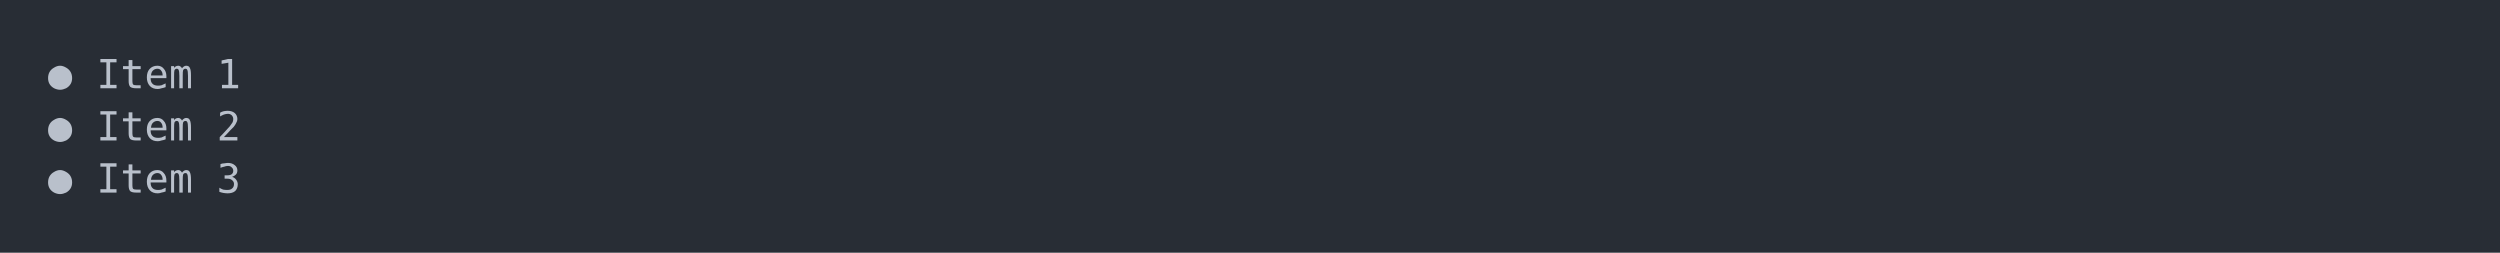
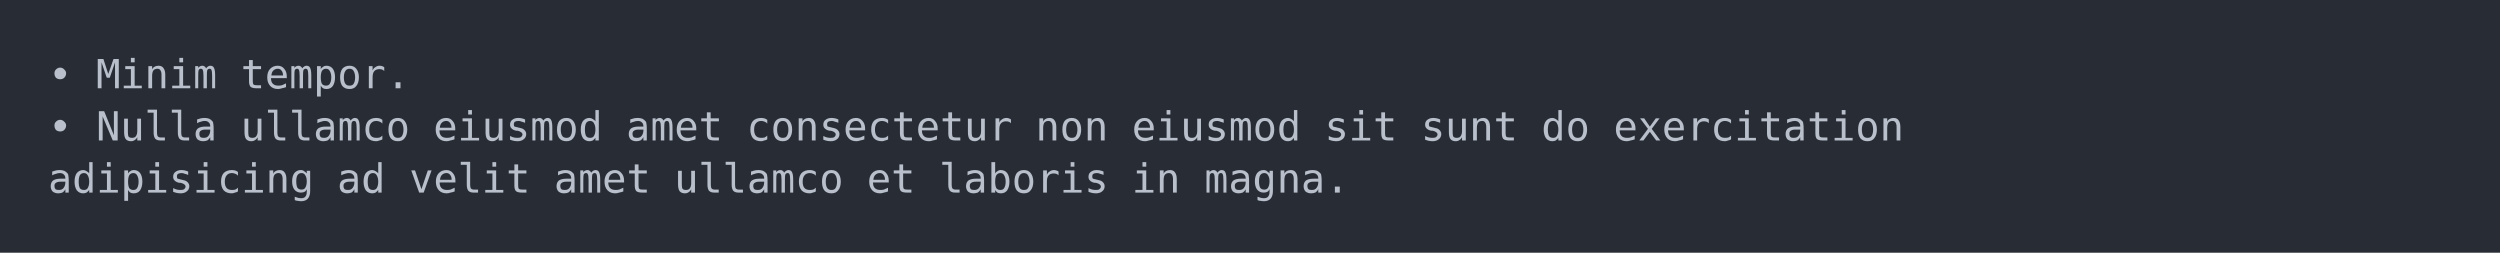
<svg xmlns="http://www.w3.org/2000/svg" xmlns:xlink="http://www.w3.org/1999/xlink" width="1040" height="105.13">
  <rect width="1040" height="105.13" rx="0" ry="0" class="a" />
  <svg height="65.13" viewBox="0 0 100 6.513" width="1000" x="20" y="20">
    <style>.a{fill:rgb(40,45,53)}.b{font-family:'Fira Code',Monaco,Consolas,Menlo,'Bitstream Vera Sans Mono','Powerline Symbols',monospace}.c{fill:transparent}.d{fill:rgb(185,192,203);white-space:pre}</style>
    <g font-family="'Fira Code',Monaco,Consolas,Menlo,'Bitstream Vera Sans Mono','Powerline Symbols',monospace" font-size="1.67" class="b">
      <defs>
        <symbol id="a">
          <rect height="4" width="100" x="0" y="0" class="c" />
        </symbol>
      </defs>
      <rect height="6.513" width="100" class="a" />
      <svg x="0" y="0" width="100">
        <svg x="0">
          <use xlink:href="#a" />
-           <text x="0" y="1.67" class="d">●</text>
-           <text x="2.004" y="1.67" class="d">Item</text>
-           <text x="7.014" y="1.67" class="d">1</text>
-           <text x="0" y="3.841" class="d">●</text>
-           <text x="2.004" y="3.841" class="d">Item</text>
-           <text x="7.014" y="3.841" class="d">2</text>
-           <text x="0" y="6.012" class="d">●</text>
-           <text x="2.004" y="6.012" class="d">Item</text>
-           <text x="7.014" y="6.012" class="d">3</text>
+           <text x="0" y="1.67" class="d">•</text>
+           <text x="2.004" y="1.67" class="d">Minim</text>
+           <text x="8.016" y="1.67" class="d">tempor.</text>
+           <text x="0" y="3.841" class="d">•</text>
+           <text x="2.004" y="3.841" class="d">Nulla</text>
+           <text x="8.016" y="3.841" class="d">ullamco</text>
+           <text x="16.032" y="3.841" class="d">eiusmod</text>
+           <text x="24.048" y="3.841" class="d">amet</text>
+           <text x="29.058" y="3.841" class="d">consectetur</text>
+           <text x="41.082" y="3.841" class="d">non</text>
+           <text x="45.09" y="3.841" class="d">eiusmod</text>
+           <text x="53.106" y="3.841" class="d">sit</text>
+           <text x="57.114" y="3.841" class="d">sunt</text>
+           <text x="62.124" y="3.841" class="d">do</text>
+           <text x="65.13" y="3.841" class="d">exercitation</text>
+           <text x="0" y="6.012" class="d">adipisicing</text>
+           <text x="12.024" y="6.012" class="d">ad</text>
+           <text x="15.03" y="6.012" class="d">velit</text>
+           <text x="21.042" y="6.012" class="d">amet</text>
+           <text x="26.052" y="6.012" class="d">ullamco</text>
+           <text x="34.068" y="6.012" class="d">et</text>
+           <text x="37.074" y="6.012" class="d">laboris</text>
+           <text x="45.09" y="6.012" class="d">in</text>
+           <text x="48.096" y="6.012" class="d">magna.</text>
        </svg>
      </svg>
    </g>
  </svg>
</svg>
